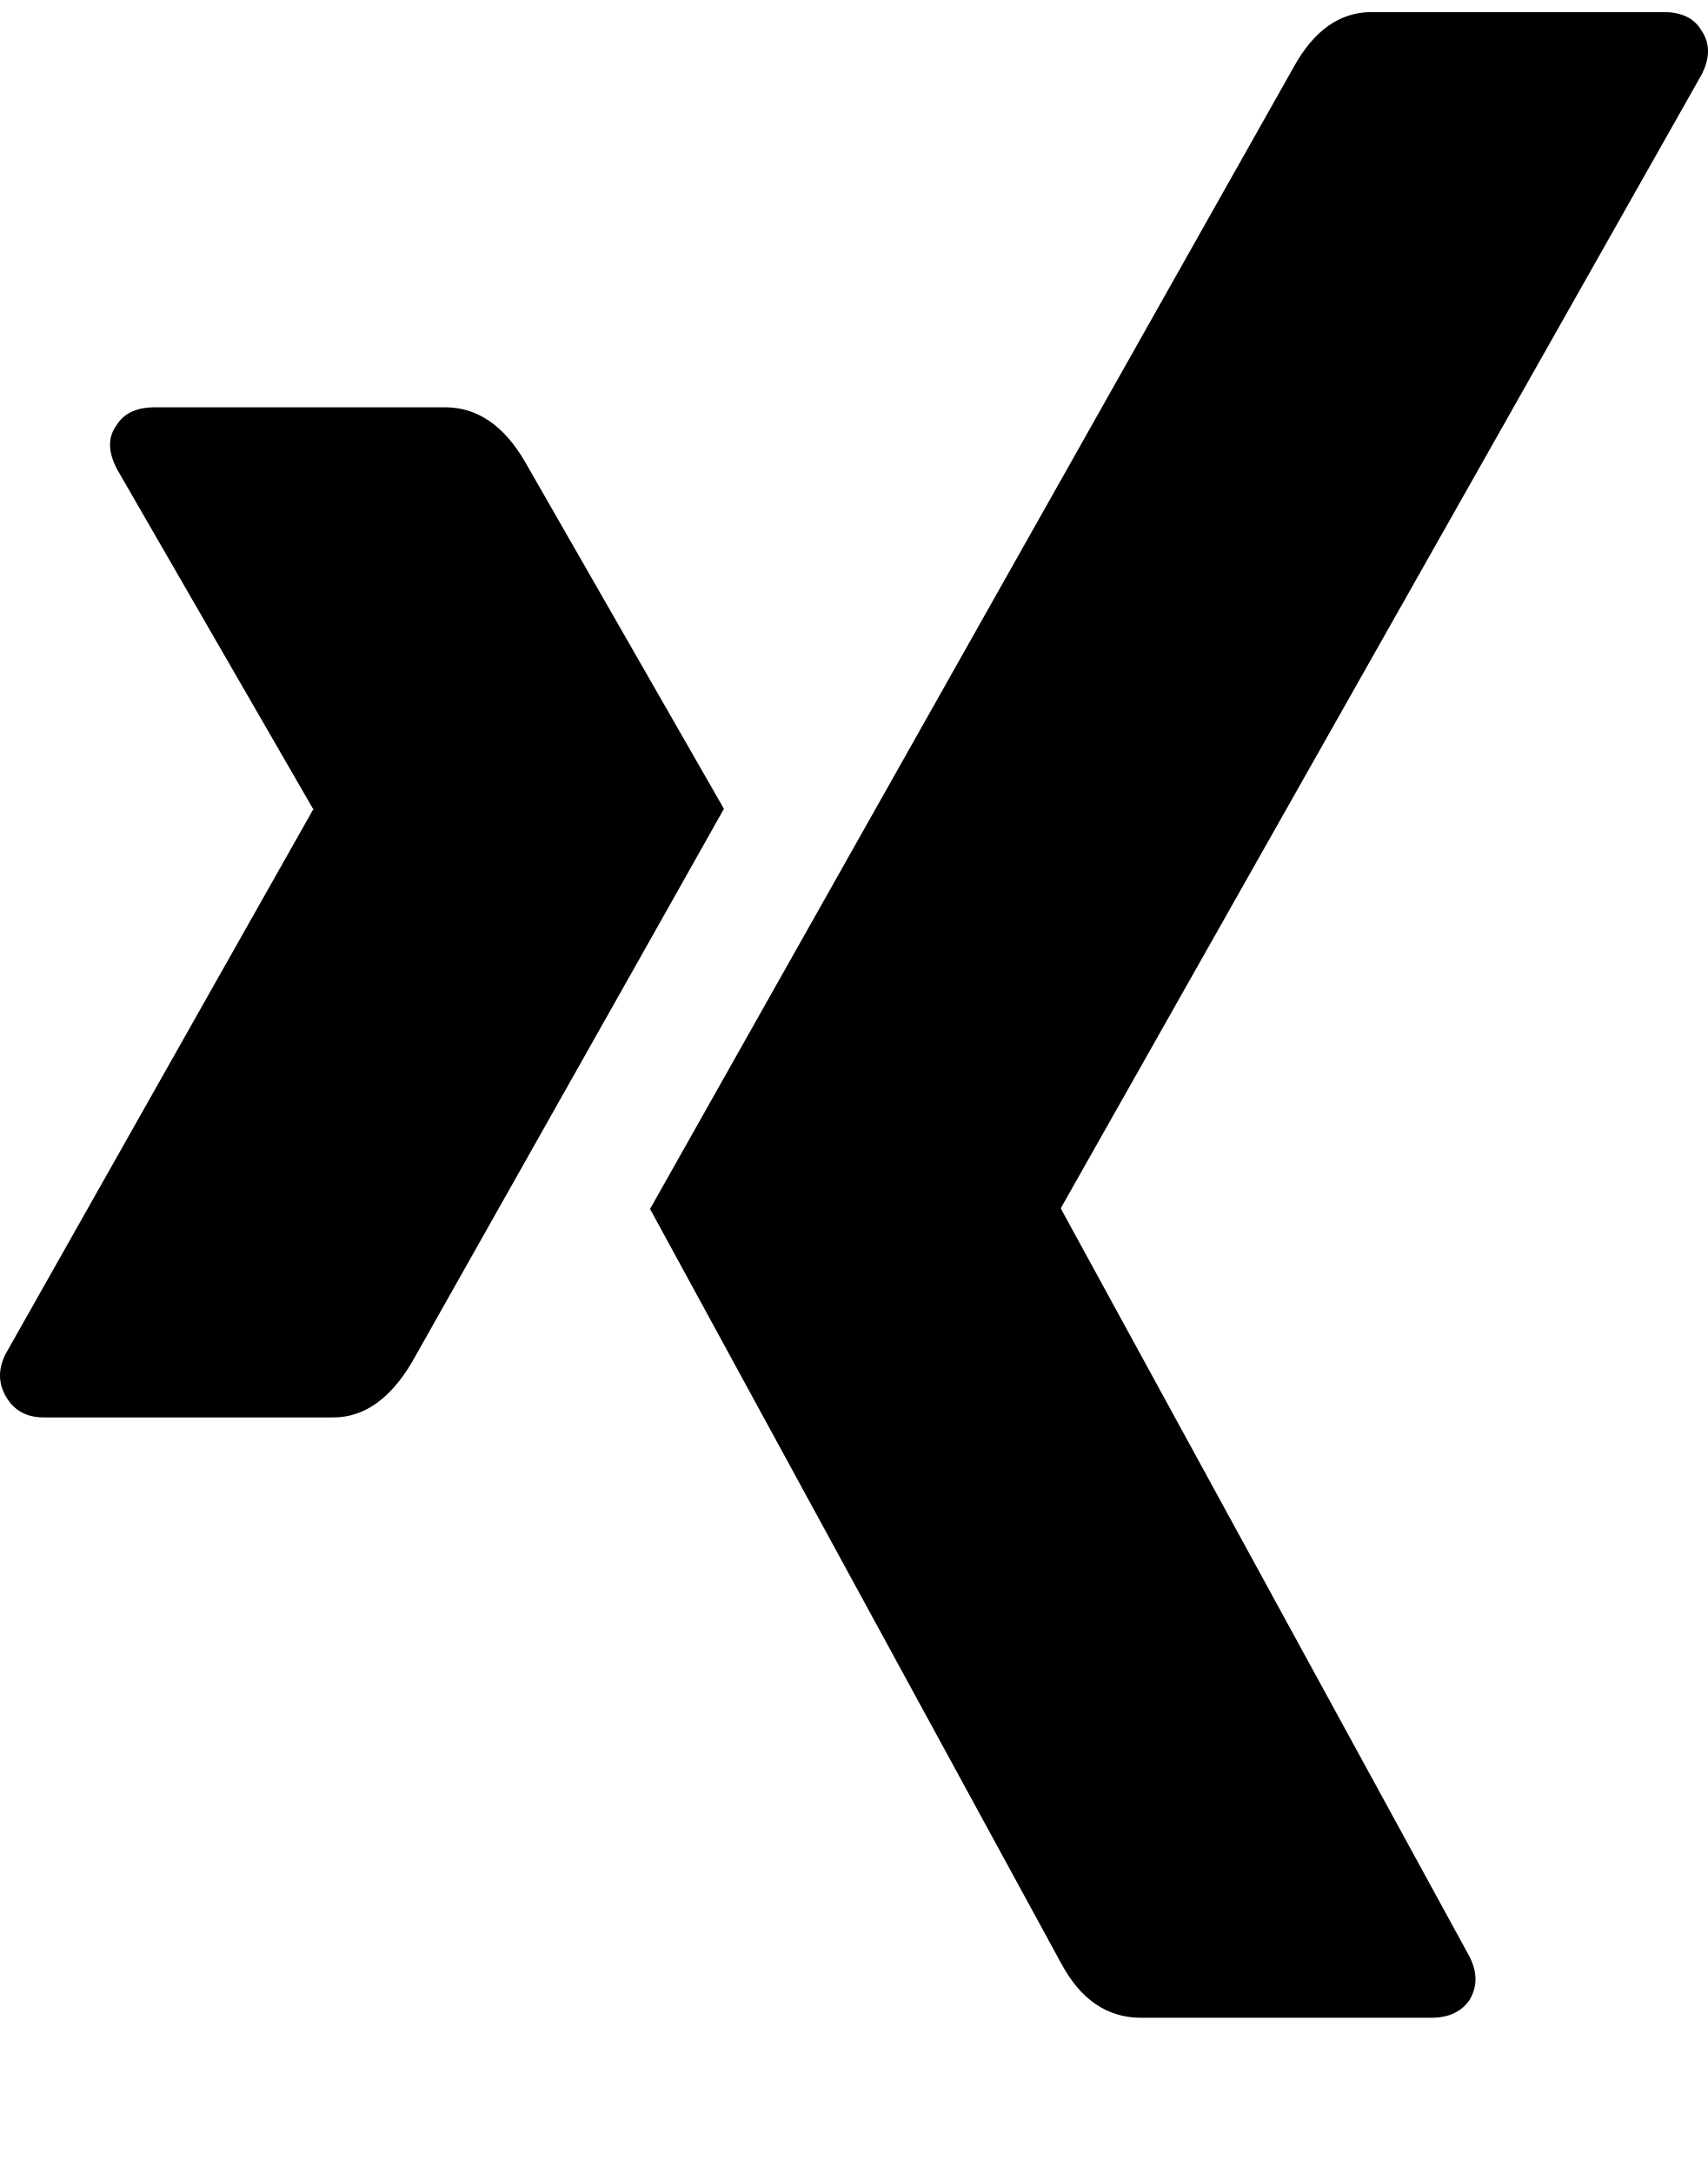
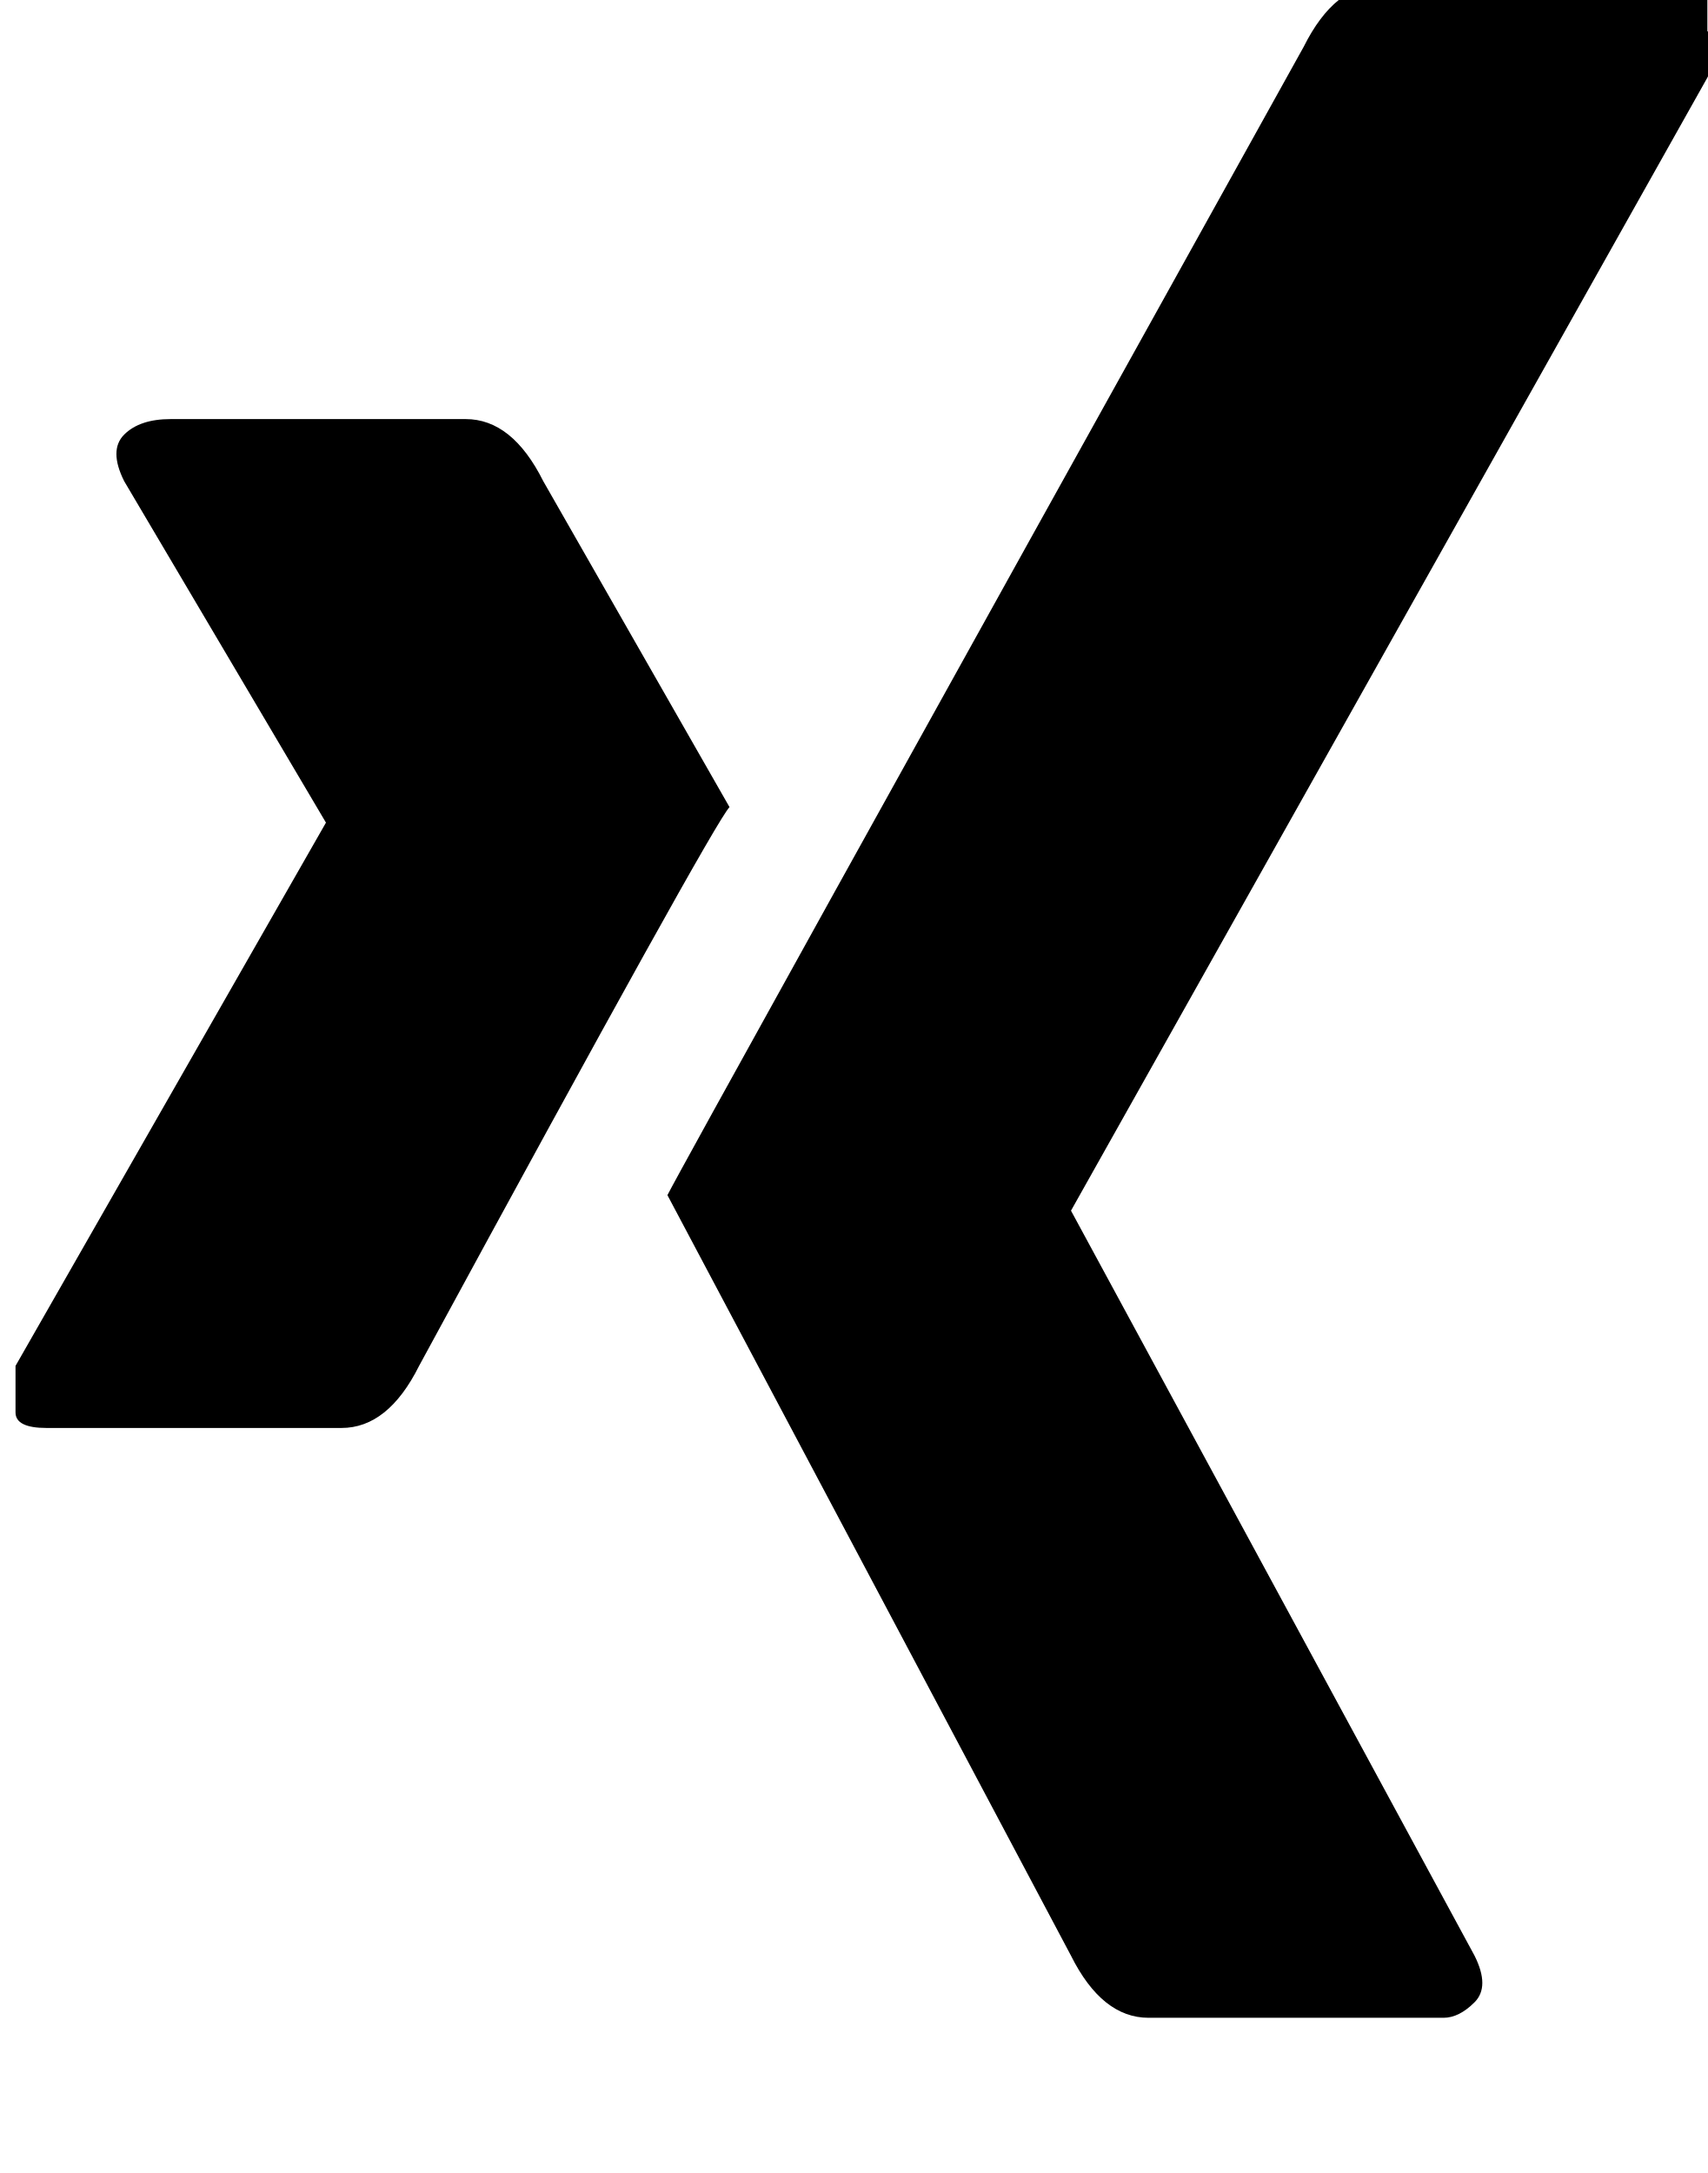
- <svg xmlns="http://www.w3.org/2000/svg" version="1.1" width="11" height="14" viewBox="0 0 11 14">
-   <path d="M4.664 5.211q-0.078 0.141-2.008 3.562-0.211 0.359-0.508 0.359h-1.867q-0.164 0-0.242-0.133t0-0.281l1.977-3.5q0.008 0 0-0.008l-1.258-2.18q-0.094-0.172-0.008-0.289 0.070-0.117 0.25-0.117h1.867q0.312 0 0.516 0.352zM10.961 0.195q0.086 0.125 0 0.289l-4.125 7.297v0.008l2.625 4.805q0.086 0.156 0.008 0.289-0.078 0.117-0.25 0.117h-1.867q-0.328 0-0.516-0.352l-2.648-4.859q0.141-0.25 4.148-7.359 0.195-0.352 0.5-0.352h1.883q0.172 0 0.242 0.117z" />
+ <svg xmlns="http://www.w3.org/2000/svg" width="11" height="14" viewBox="0 0 11 14">
+   <path d="M4.7 5.2q-0.1 0.1-2 3.6-0.2 0.4-0.5 0.4h-1.9q-0.2 0-0.2-0.1t0-0.3l2-3.5q0 0 0 0l-1.3-2.2q-0.1-0.2 0-0.3 0.1-0.1 0.3-0.1h1.9q0.3 0 0.5 0.4zM11 0.2q0.1 0.1 0 0.3l-4.1 7.3v0l2.6 4.8q0.1 0.2 0 0.3-0.1 0.1-0.2 0.1h-1.9q-0.3 0-0.5-0.4l-2.6-4.9q0.1-0.2 4.1-7.4 0.2-0.4 0.5-0.4h1.9q0.2 0 0.2 0.1z" />
</svg>
